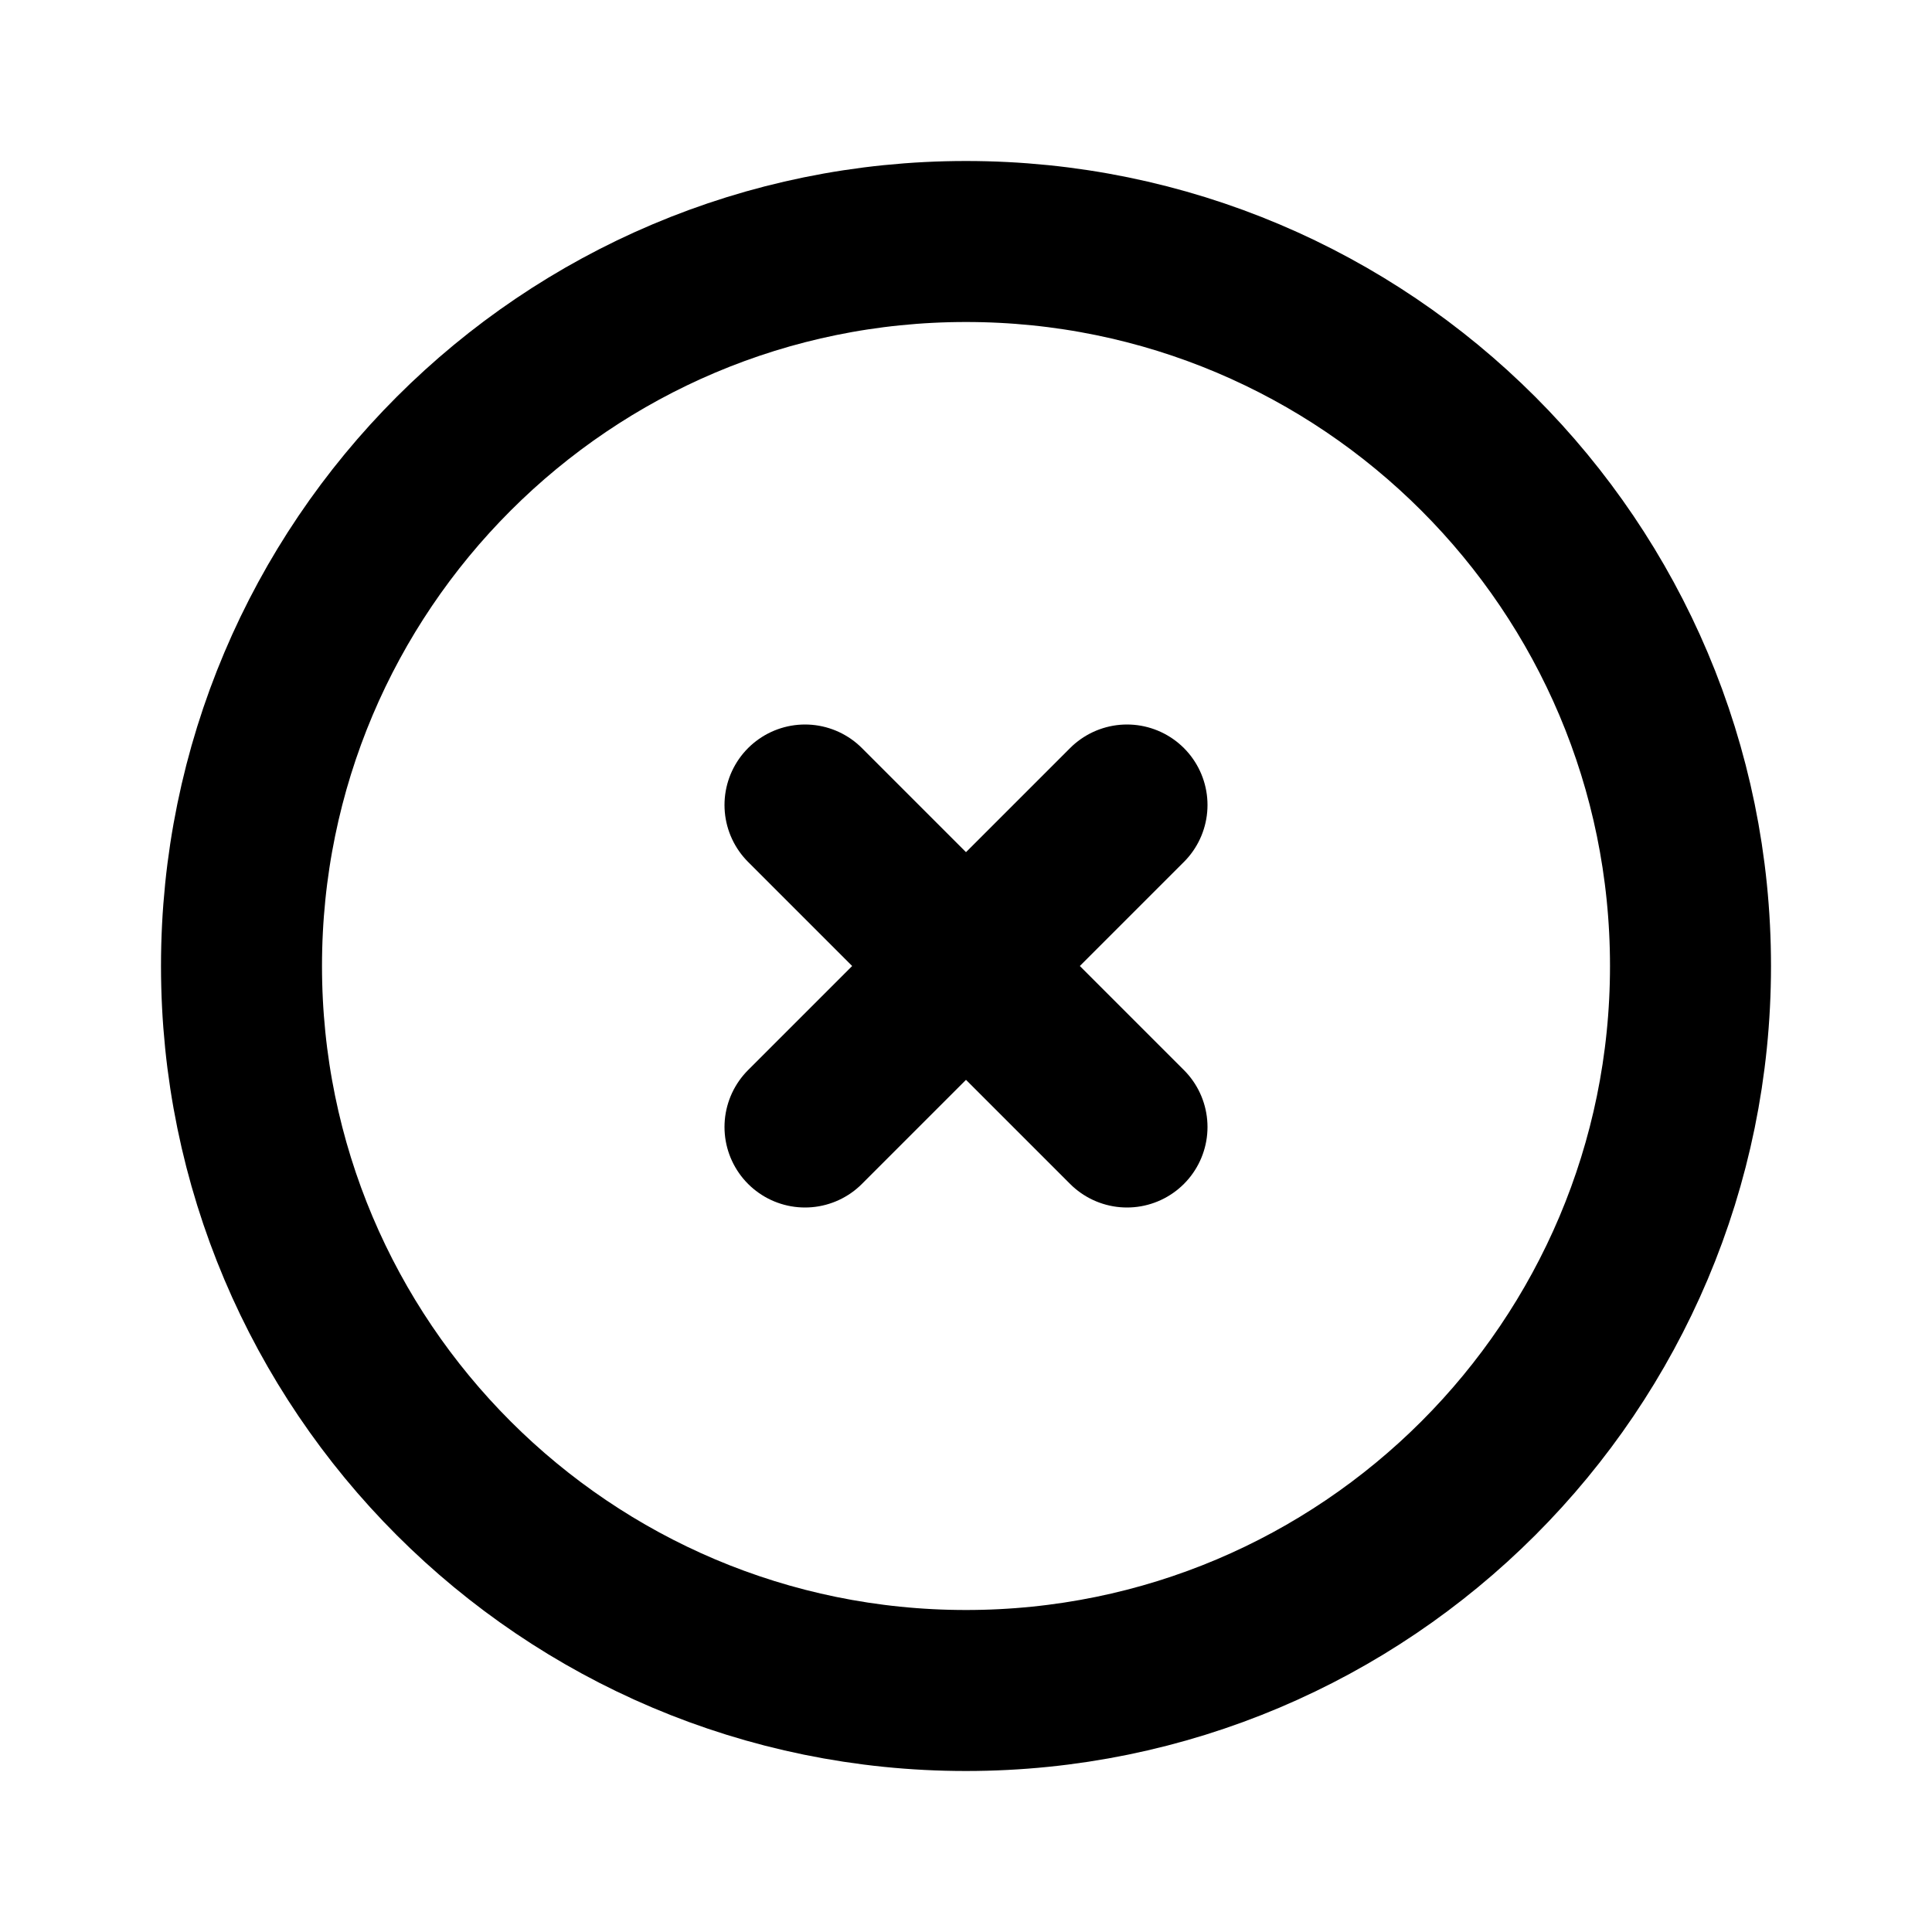
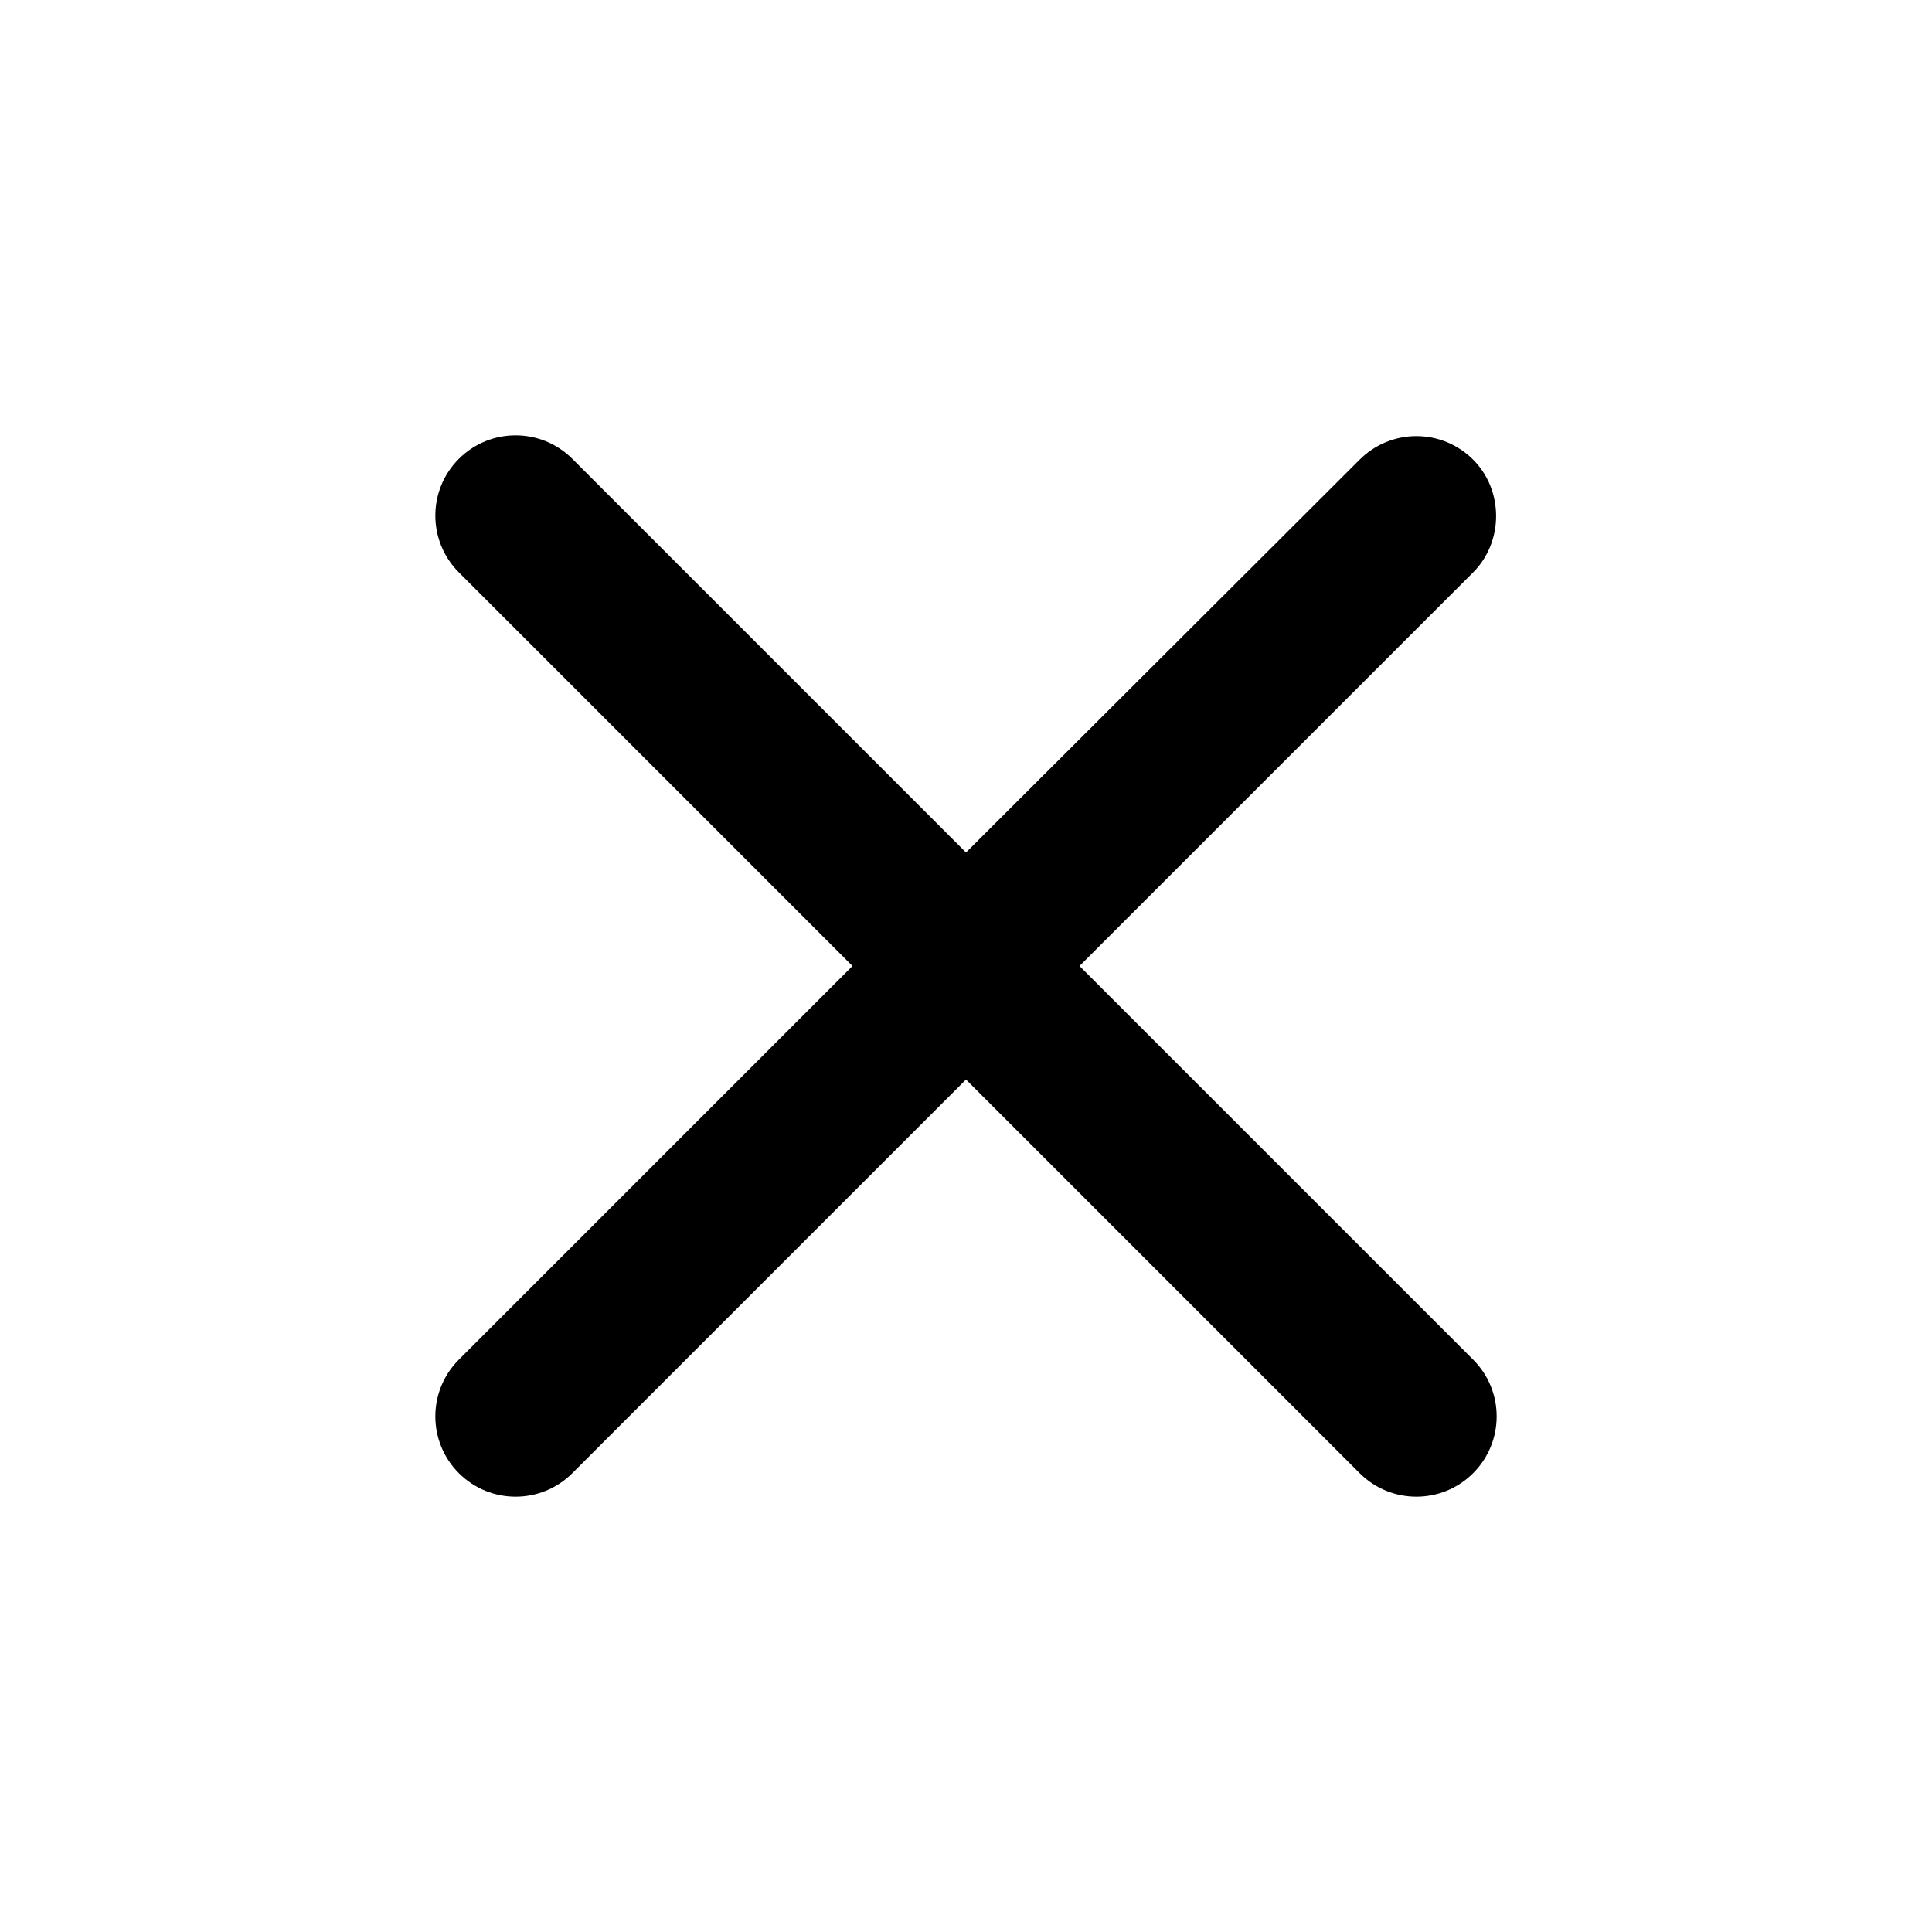
- <svg xmlns="http://www.w3.org/2000/svg" fill="none" viewBox="0 0 24 24" stroke="currentColor">
-   <path stroke-linecap="round" stroke-linejoin="round" stroke-width="2" d="M10 14l2-2m0 0l2-2m-2 2l-2-2m2 2l2 2m7-2a9 9 0 11-18 0 9 9 0 0118 0z" />
+ <svg xmlns="http://www.w3.org/2000/svg" width="24" height="24" viewBox="0 0 24 24">
+   <path fill="#000000" d="M18.3 5.71a.996.996 0 0 0-1.41 0L12 10.59L7.11 5.7A.996.996 0 1 0 5.7 7.11L10.59 12L5.7 16.89a.996.996 0 1 0 1.41 1.41L12 13.41l4.89 4.89a.996.996 0 1 0 1.41-1.41L13.41 12l4.89-4.89c.38-.38.38-1.02 0-1.4z" />
</svg>
